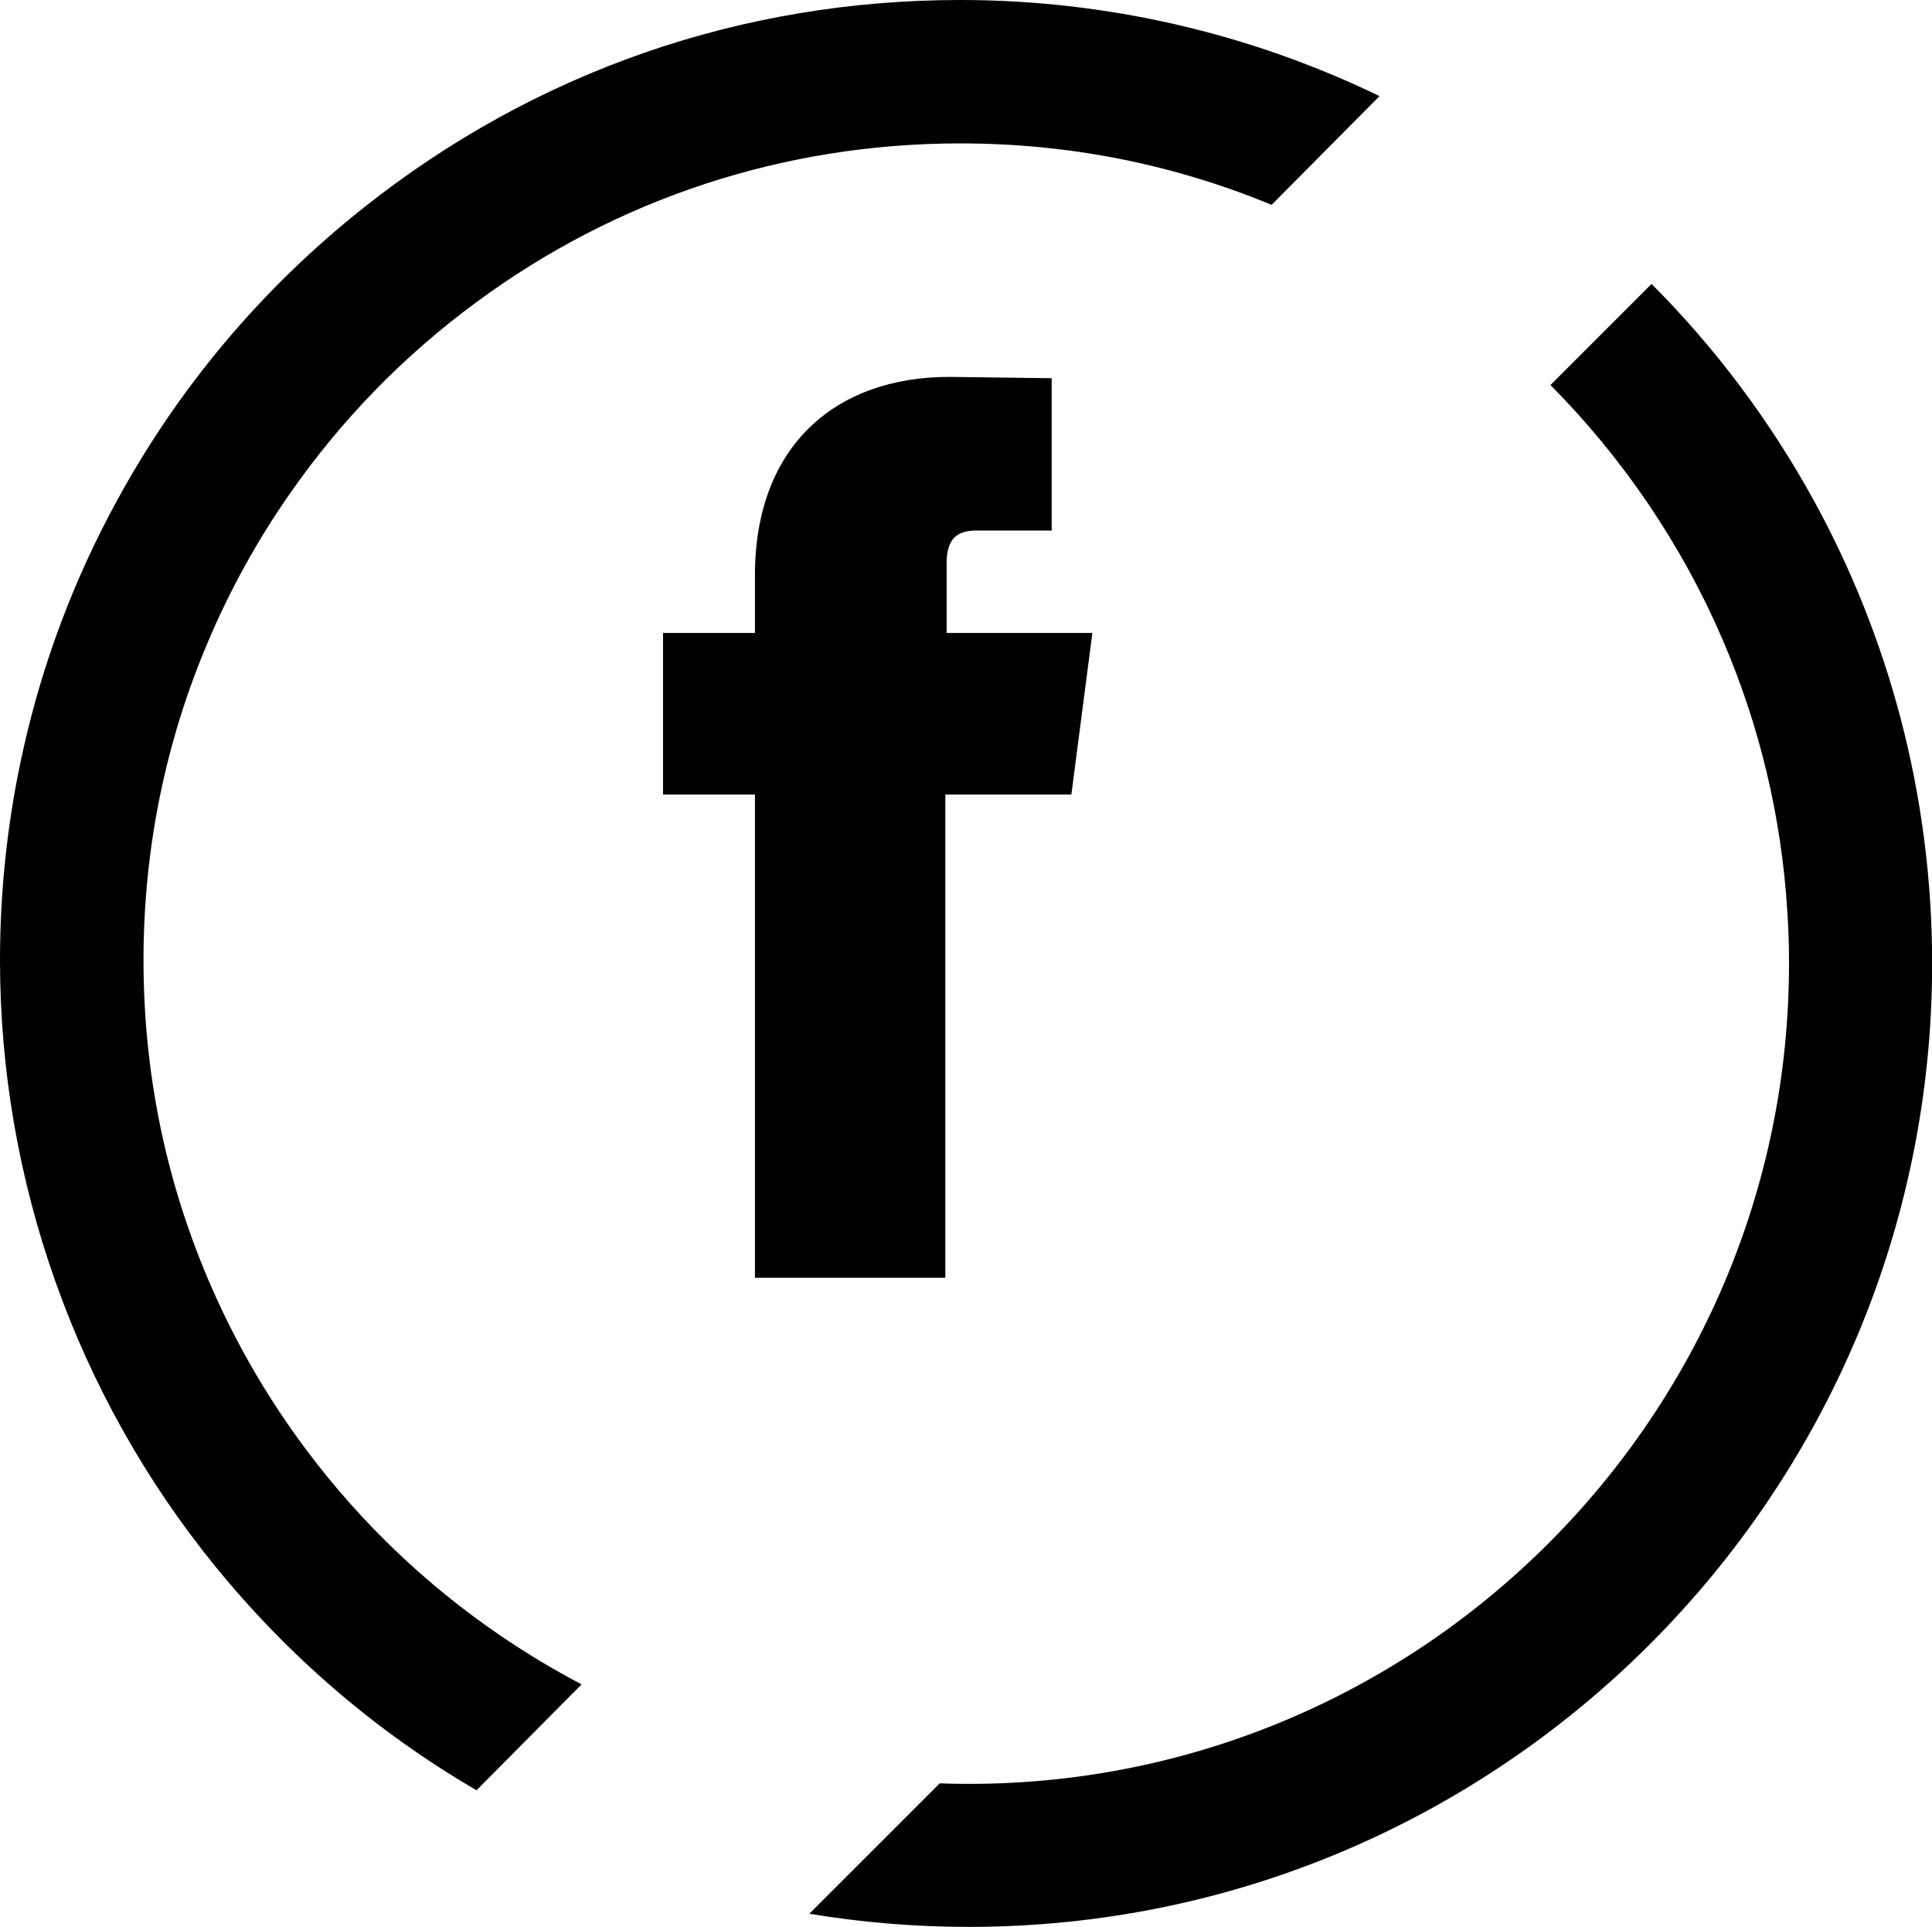
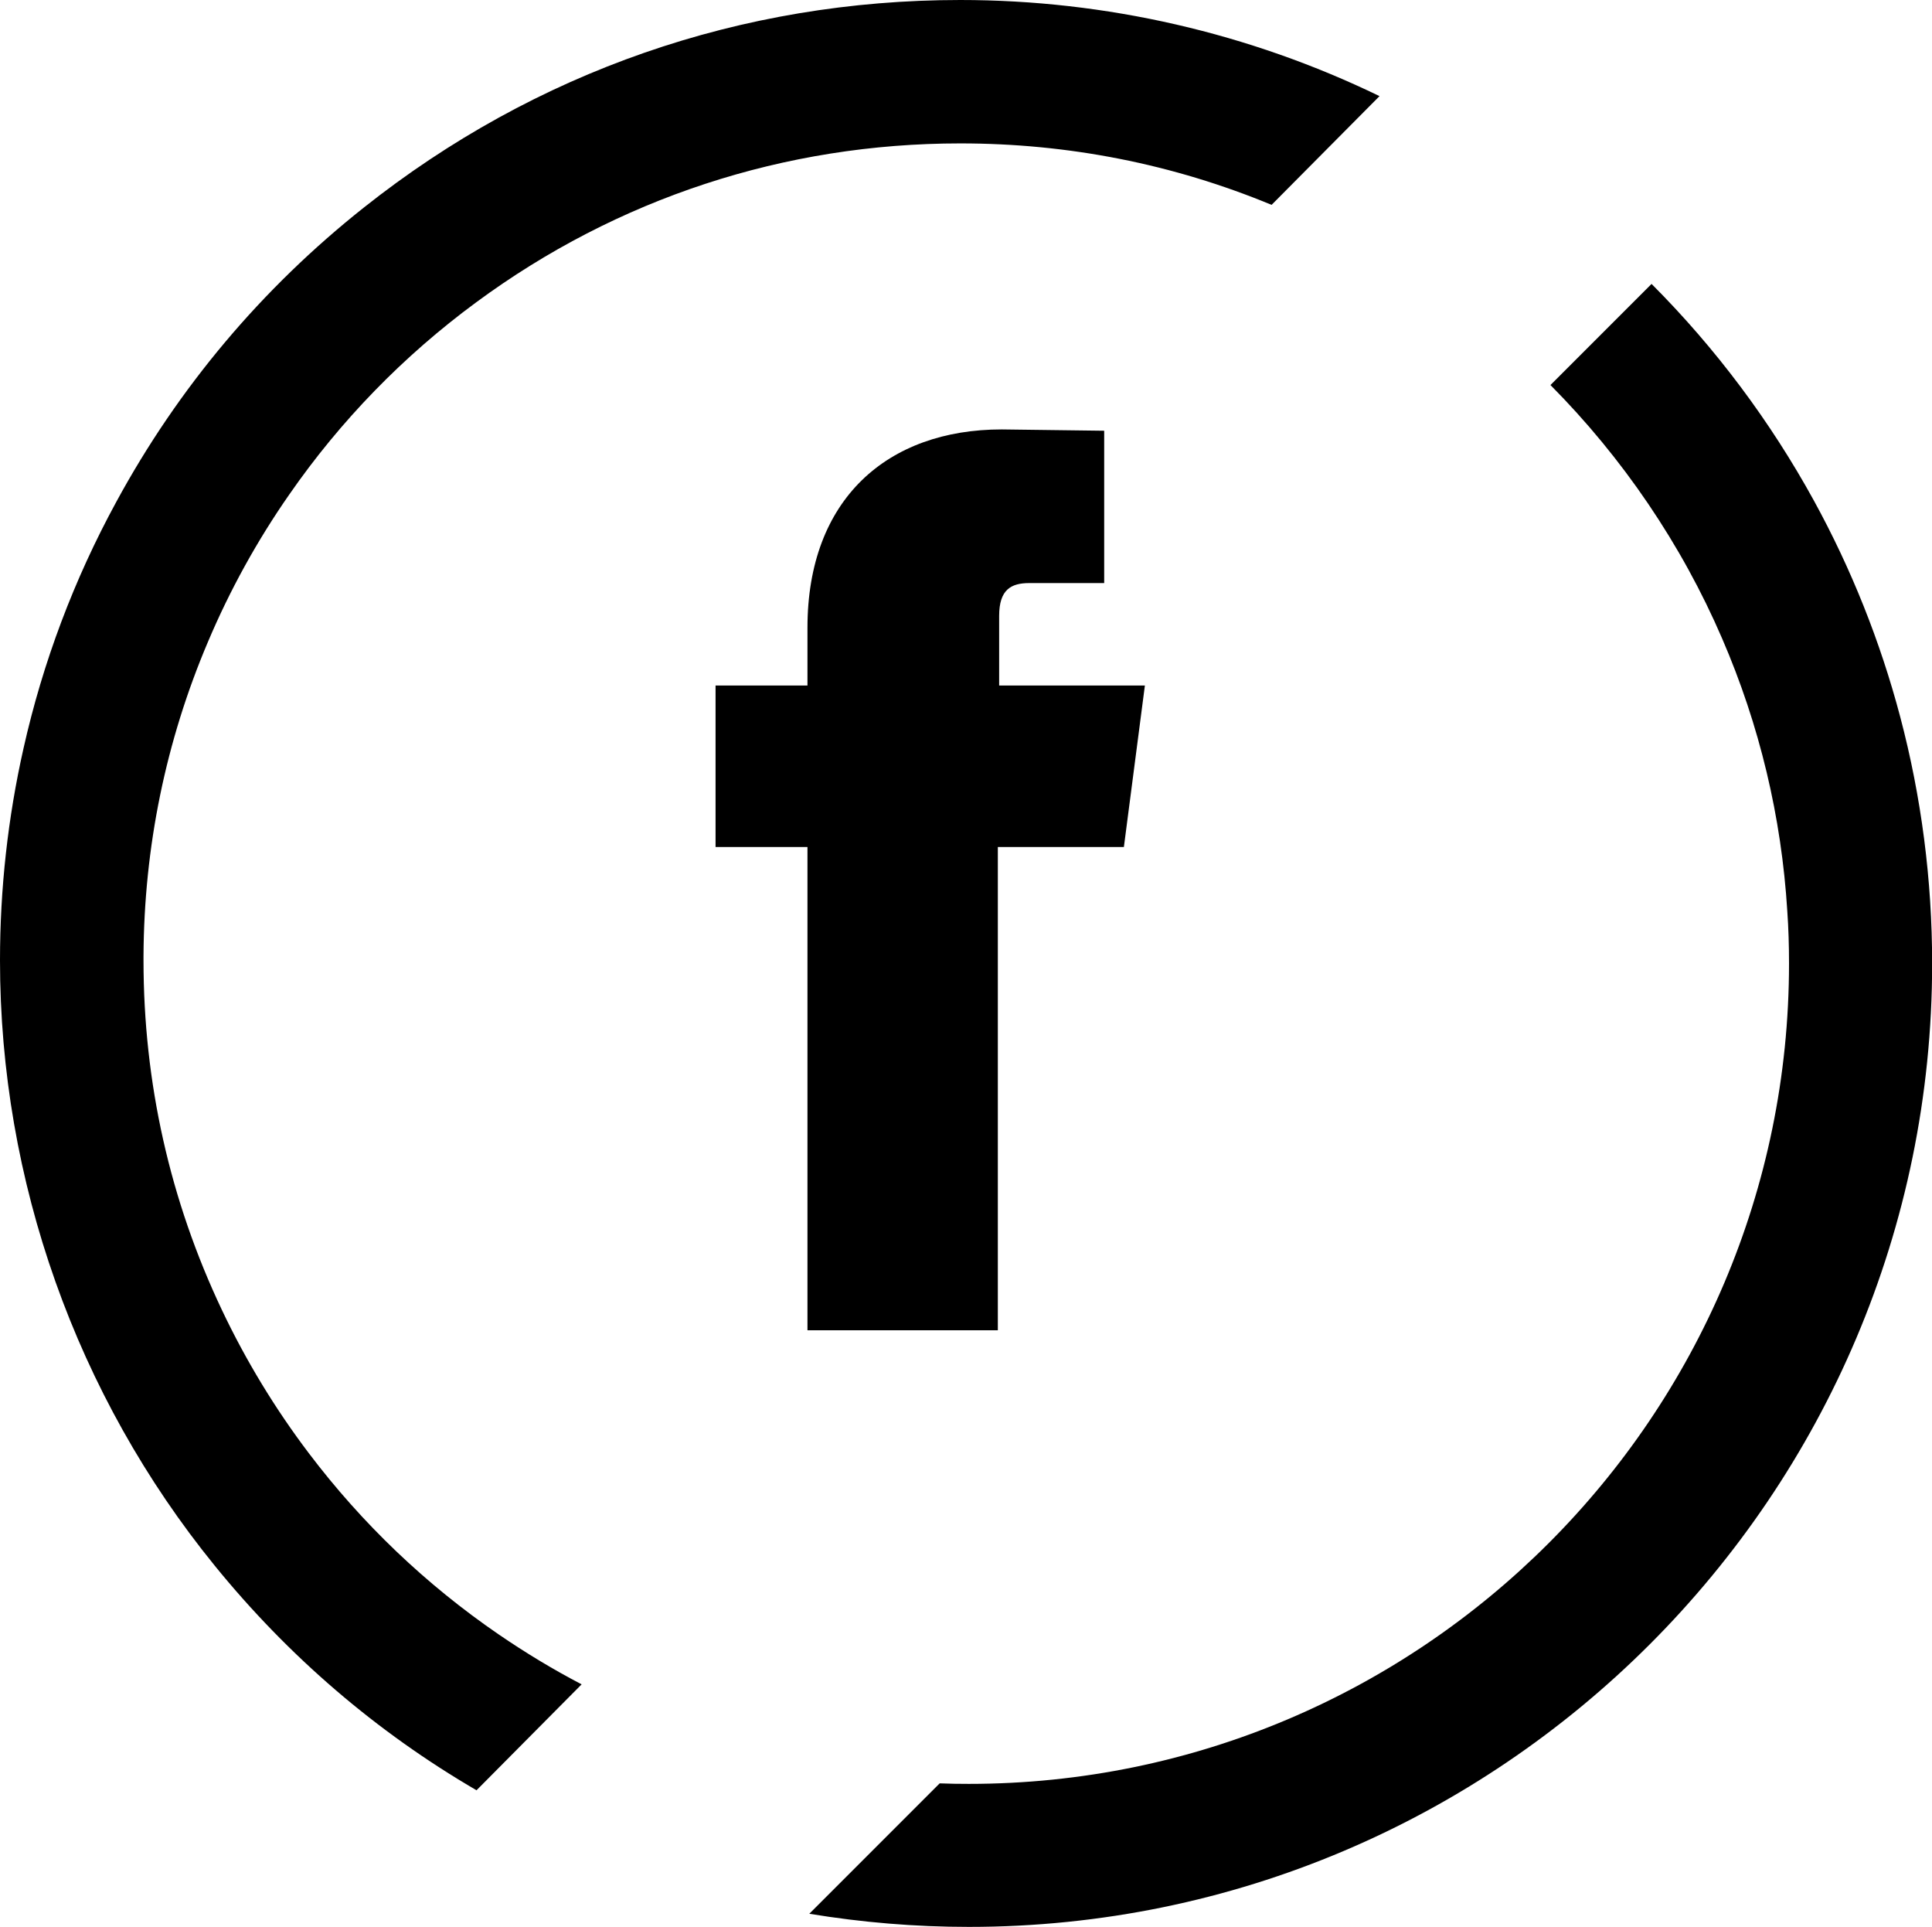
<svg xmlns="http://www.w3.org/2000/svg" viewBox="0 0 147.15 146.73" fill="currentColor" aria-hidden="true">
  <g>
    <path d="M36.3,136.33c-7.64-4.45-14.33-10.2-19.94-17.1C5.81,106.26,0,89.89,0,73.13c0-5.44.6-10.87,1.79-16.14,1.47-6.56,3.85-12.87,7.06-18.76,4.73-8.71,11.08-16.26,18.88-22.44C40.76,5.46,56.46,0,73.14,0c11.09,0,22.03,2.52,31.93,7.32l-8.22,8.28c-7.51-3.11-15.48-4.68-23.71-4.68-13.38,0-26.13,4.18-36.87,12.1-5.53,4.07-10.33,9-14.24,14.64-2.44,3.5-4.52,7.27-6.18,11.19-3.23,7.59-4.88,15.66-4.92,23.96,0,.1,0,.21,0,.31,0,9.32,2.01,18.28,5.97,26.63,1.83,3.86,4.06,7.53,6.63,10.92,4.05,5.35,8.91,9.99,14.44,13.78,2.03,1.39,4.14,2.67,6.33,3.81l-8,8.06Z" />
    <path d="M73.79,146.73c-4.09,0-8.15-.34-12.15-1l9.93-9.93c.73.03,1.47.04,2.22.04,34.44,0,62.47-28.02,62.47-62.47,0-1.39-.04-2.69-.13-3.97-.44-7.18-2.11-14.18-4.97-20.79-3.08-7.15-7.57-13.75-13.07-19.29l7.7-7.7c4.89,4.9,9.04,10.45,12.37,16.51,2.84,5.18,5.05,10.71,6.57,16.46,1.61,6.09,2.43,12.41,2.43,18.78,0,40.45-32.91,73.36-73.36,73.36Z" />
-     <path d="M80.2,48.2h-8.1v-5.3c0-2,.9-2.5,2.3-2.5h5.7v-11.6l-7.8-.1c-8.7,0-14.8,5.3-14.8,15.1v4.4h-7v12.3h7v36.8h14.5V60.5h9.6l1.6-12.3Z" />
+     <path d="M84.2 52.2h-8.1v-5.3c0-2 .9-2.5 2.3-2.5h5.7V32.8l-7.8-.1c-8.7 0-14.8 5.3-14.8 15.1v4.4h-7v12.3h7v36.8h14.5V64.5h9.6l1.6-12.3z" />
  </g>
</svg>
